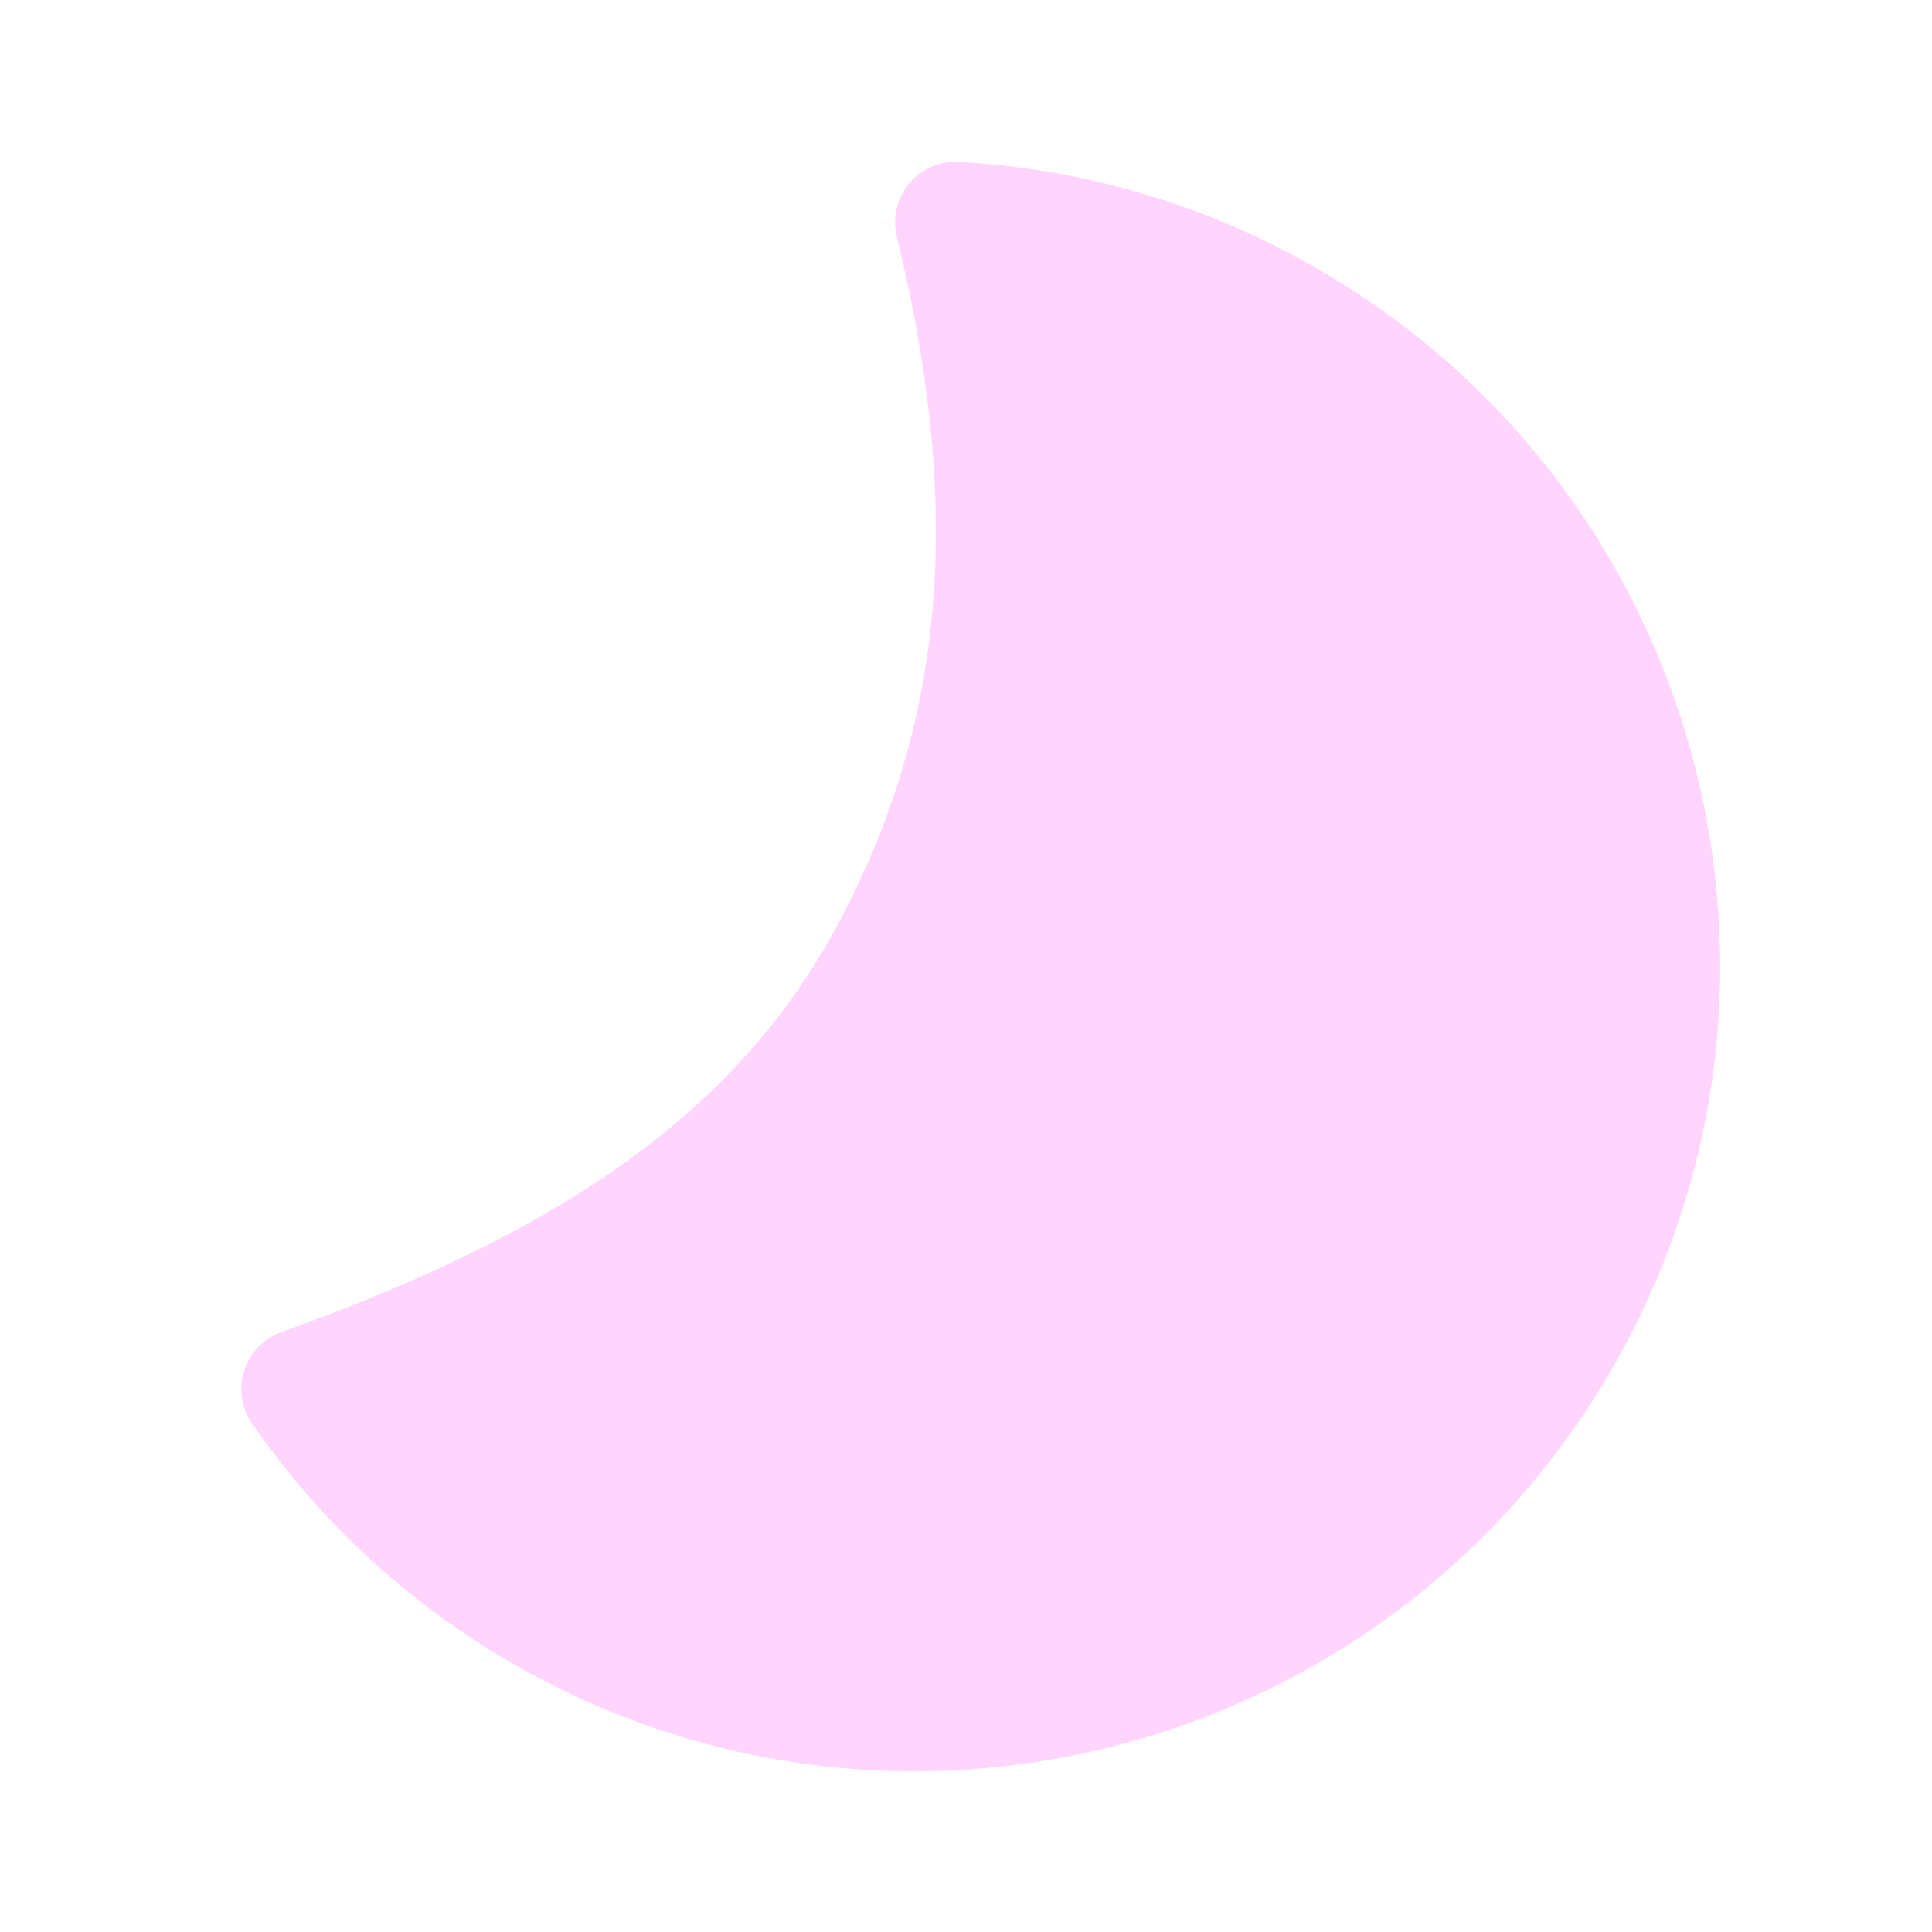
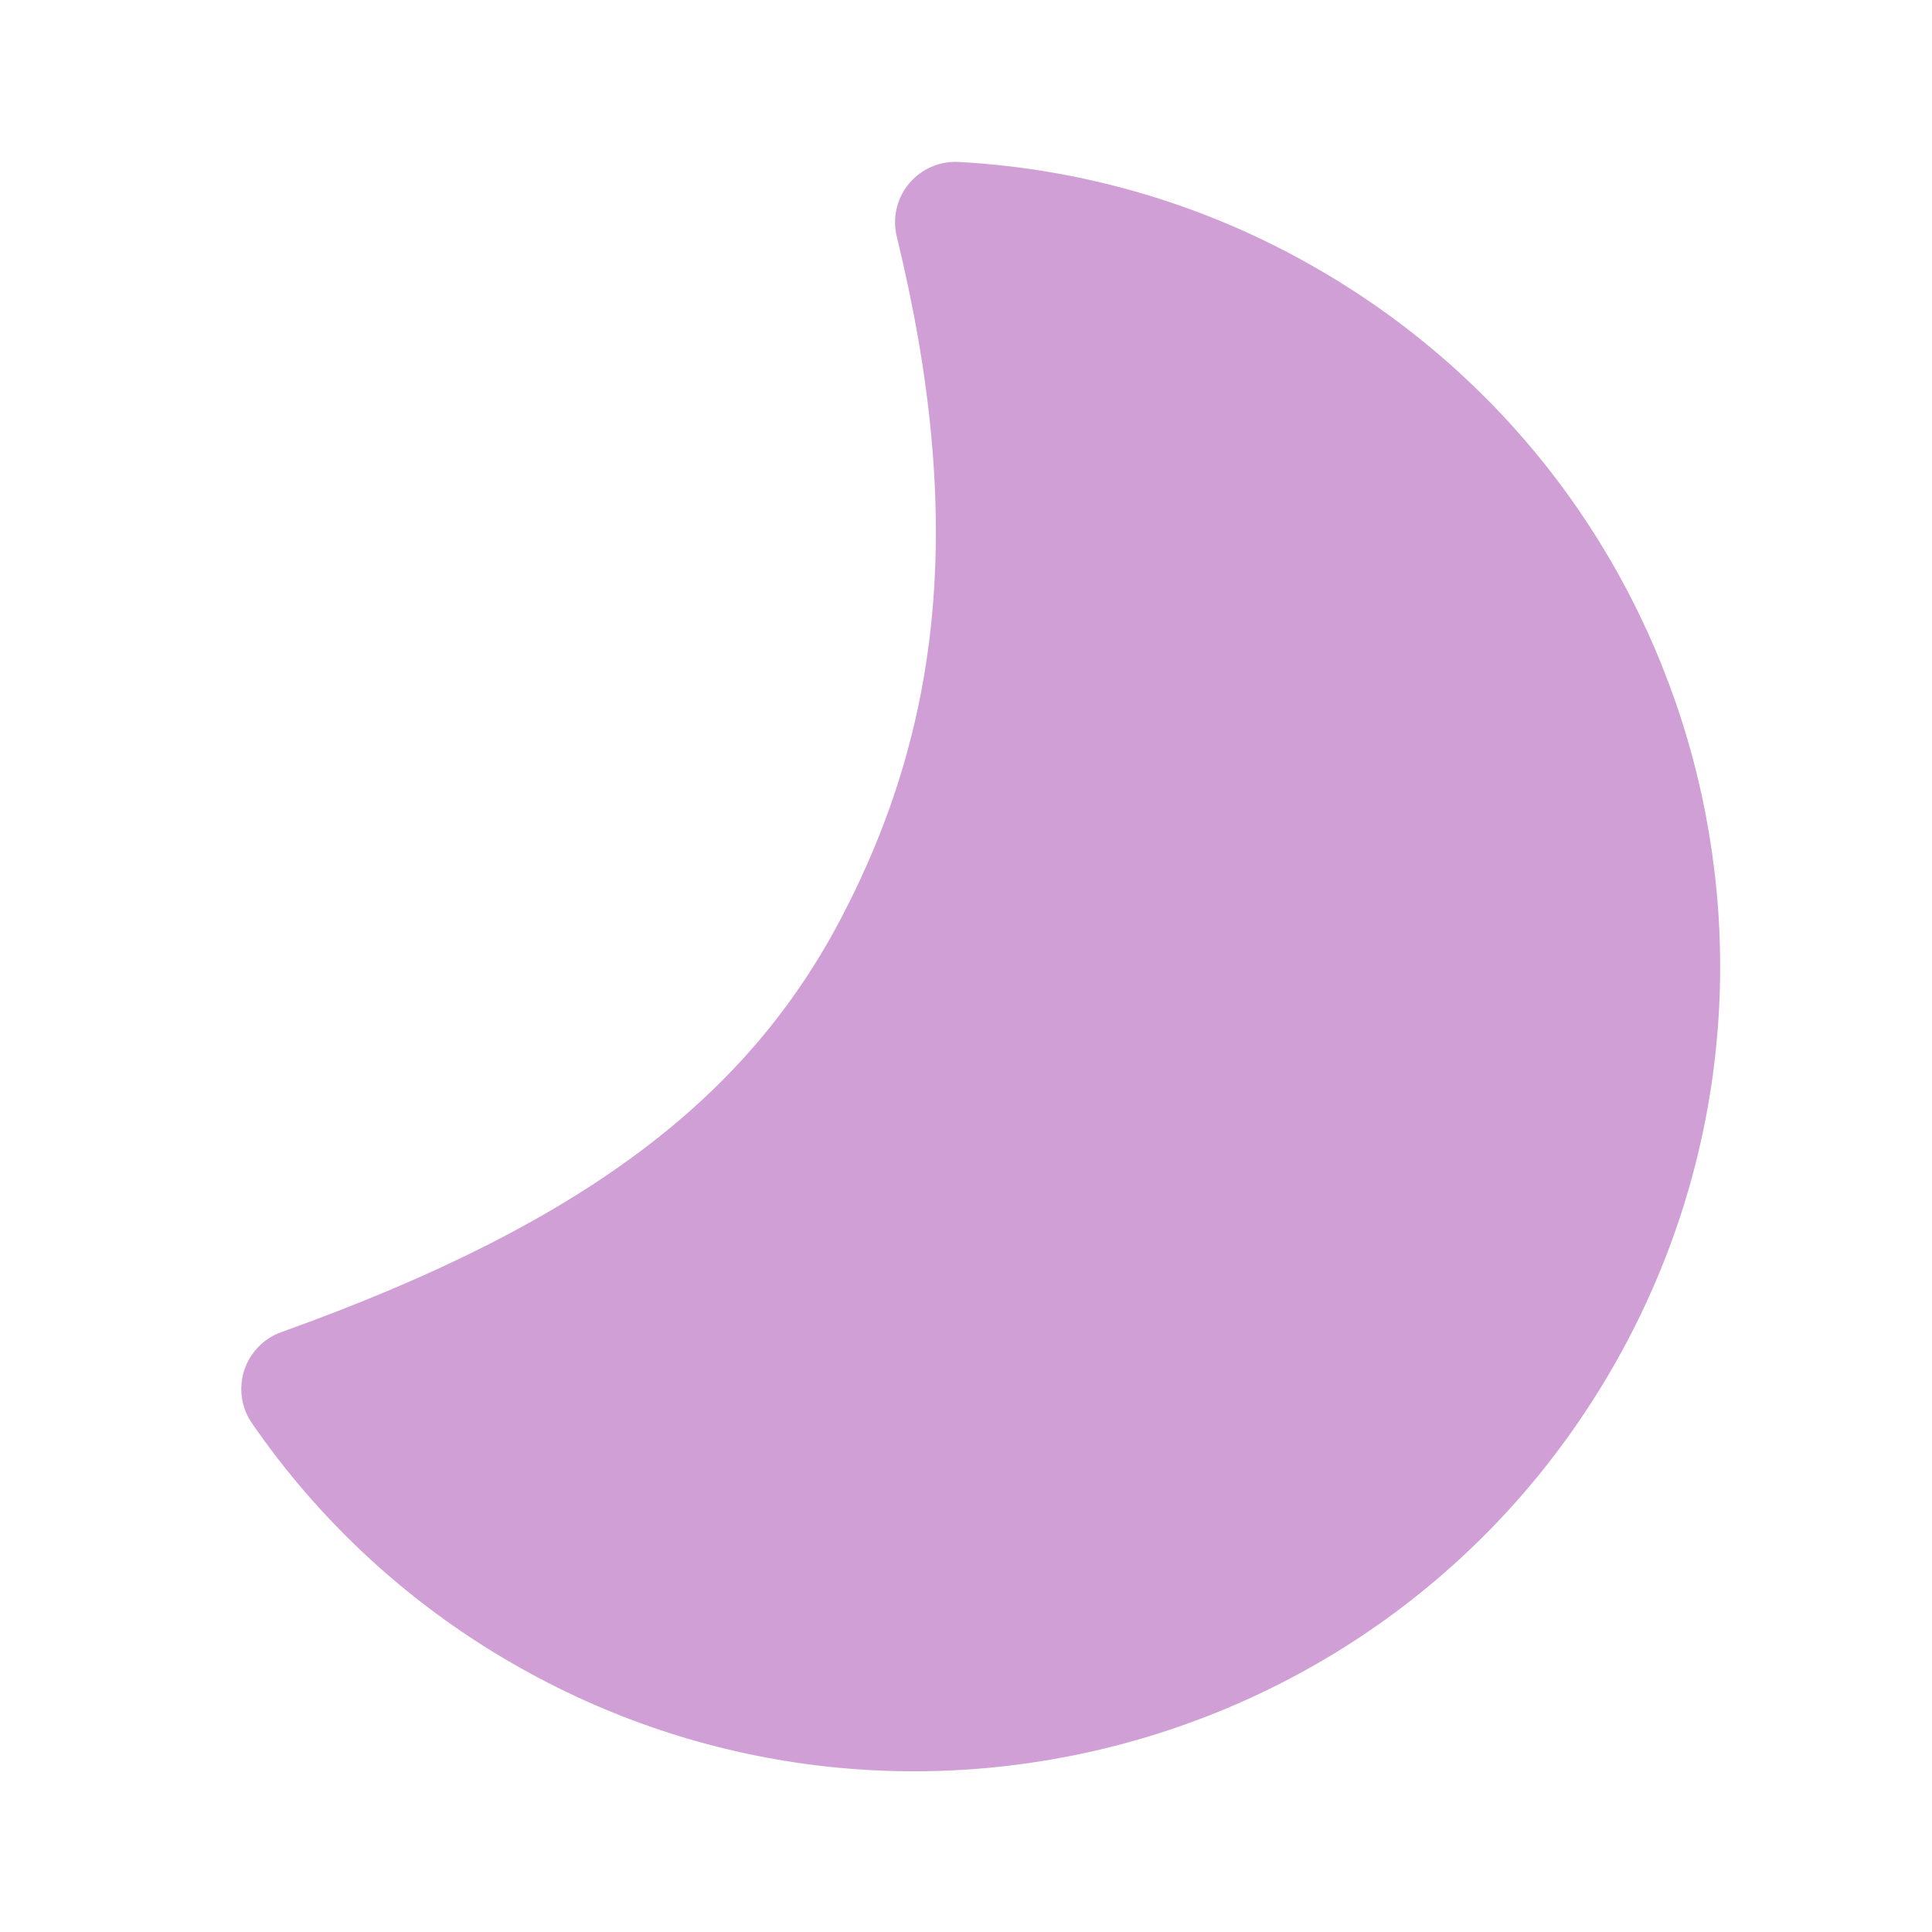
<svg xmlns="http://www.w3.org/2000/svg" width="24" height="24" fill="none" viewBox="0 0 24 24">
-   <path d="M20.026 17.001c-2.762 4.784-8.879 6.423-13.663 3.661A9.965 9.965 0 0 1 3.13 17.68a.75.75 0 0 1 .365-1.132c3.767-1.348 5.785-2.91 6.956-5.146 1.232-2.353 1.551-4.93.689-8.463a.75.75 0 0 1 .769-.927 9.961 9.961 0 0 1 4.457 1.327c4.784 2.762 6.423 8.879 3.66 13.662Z" fill="#ffd5fd" />
+   <path d="M20.026 17.001c-2.762 4.784-8.879 6.423-13.663 3.661A9.965 9.965 0 0 1 3.13 17.68a.75.75 0 0 1 .365-1.132c3.767-1.348 5.785-2.91 6.956-5.146 1.232-2.353 1.551-4.93.689-8.463a.75.75 0 0 1 .769-.927 9.961 9.961 0 0 1 4.457 1.327c4.784 2.762 6.423 8.879 3.66 13.662Z" fill="#cf9fd6" />
</svg>
